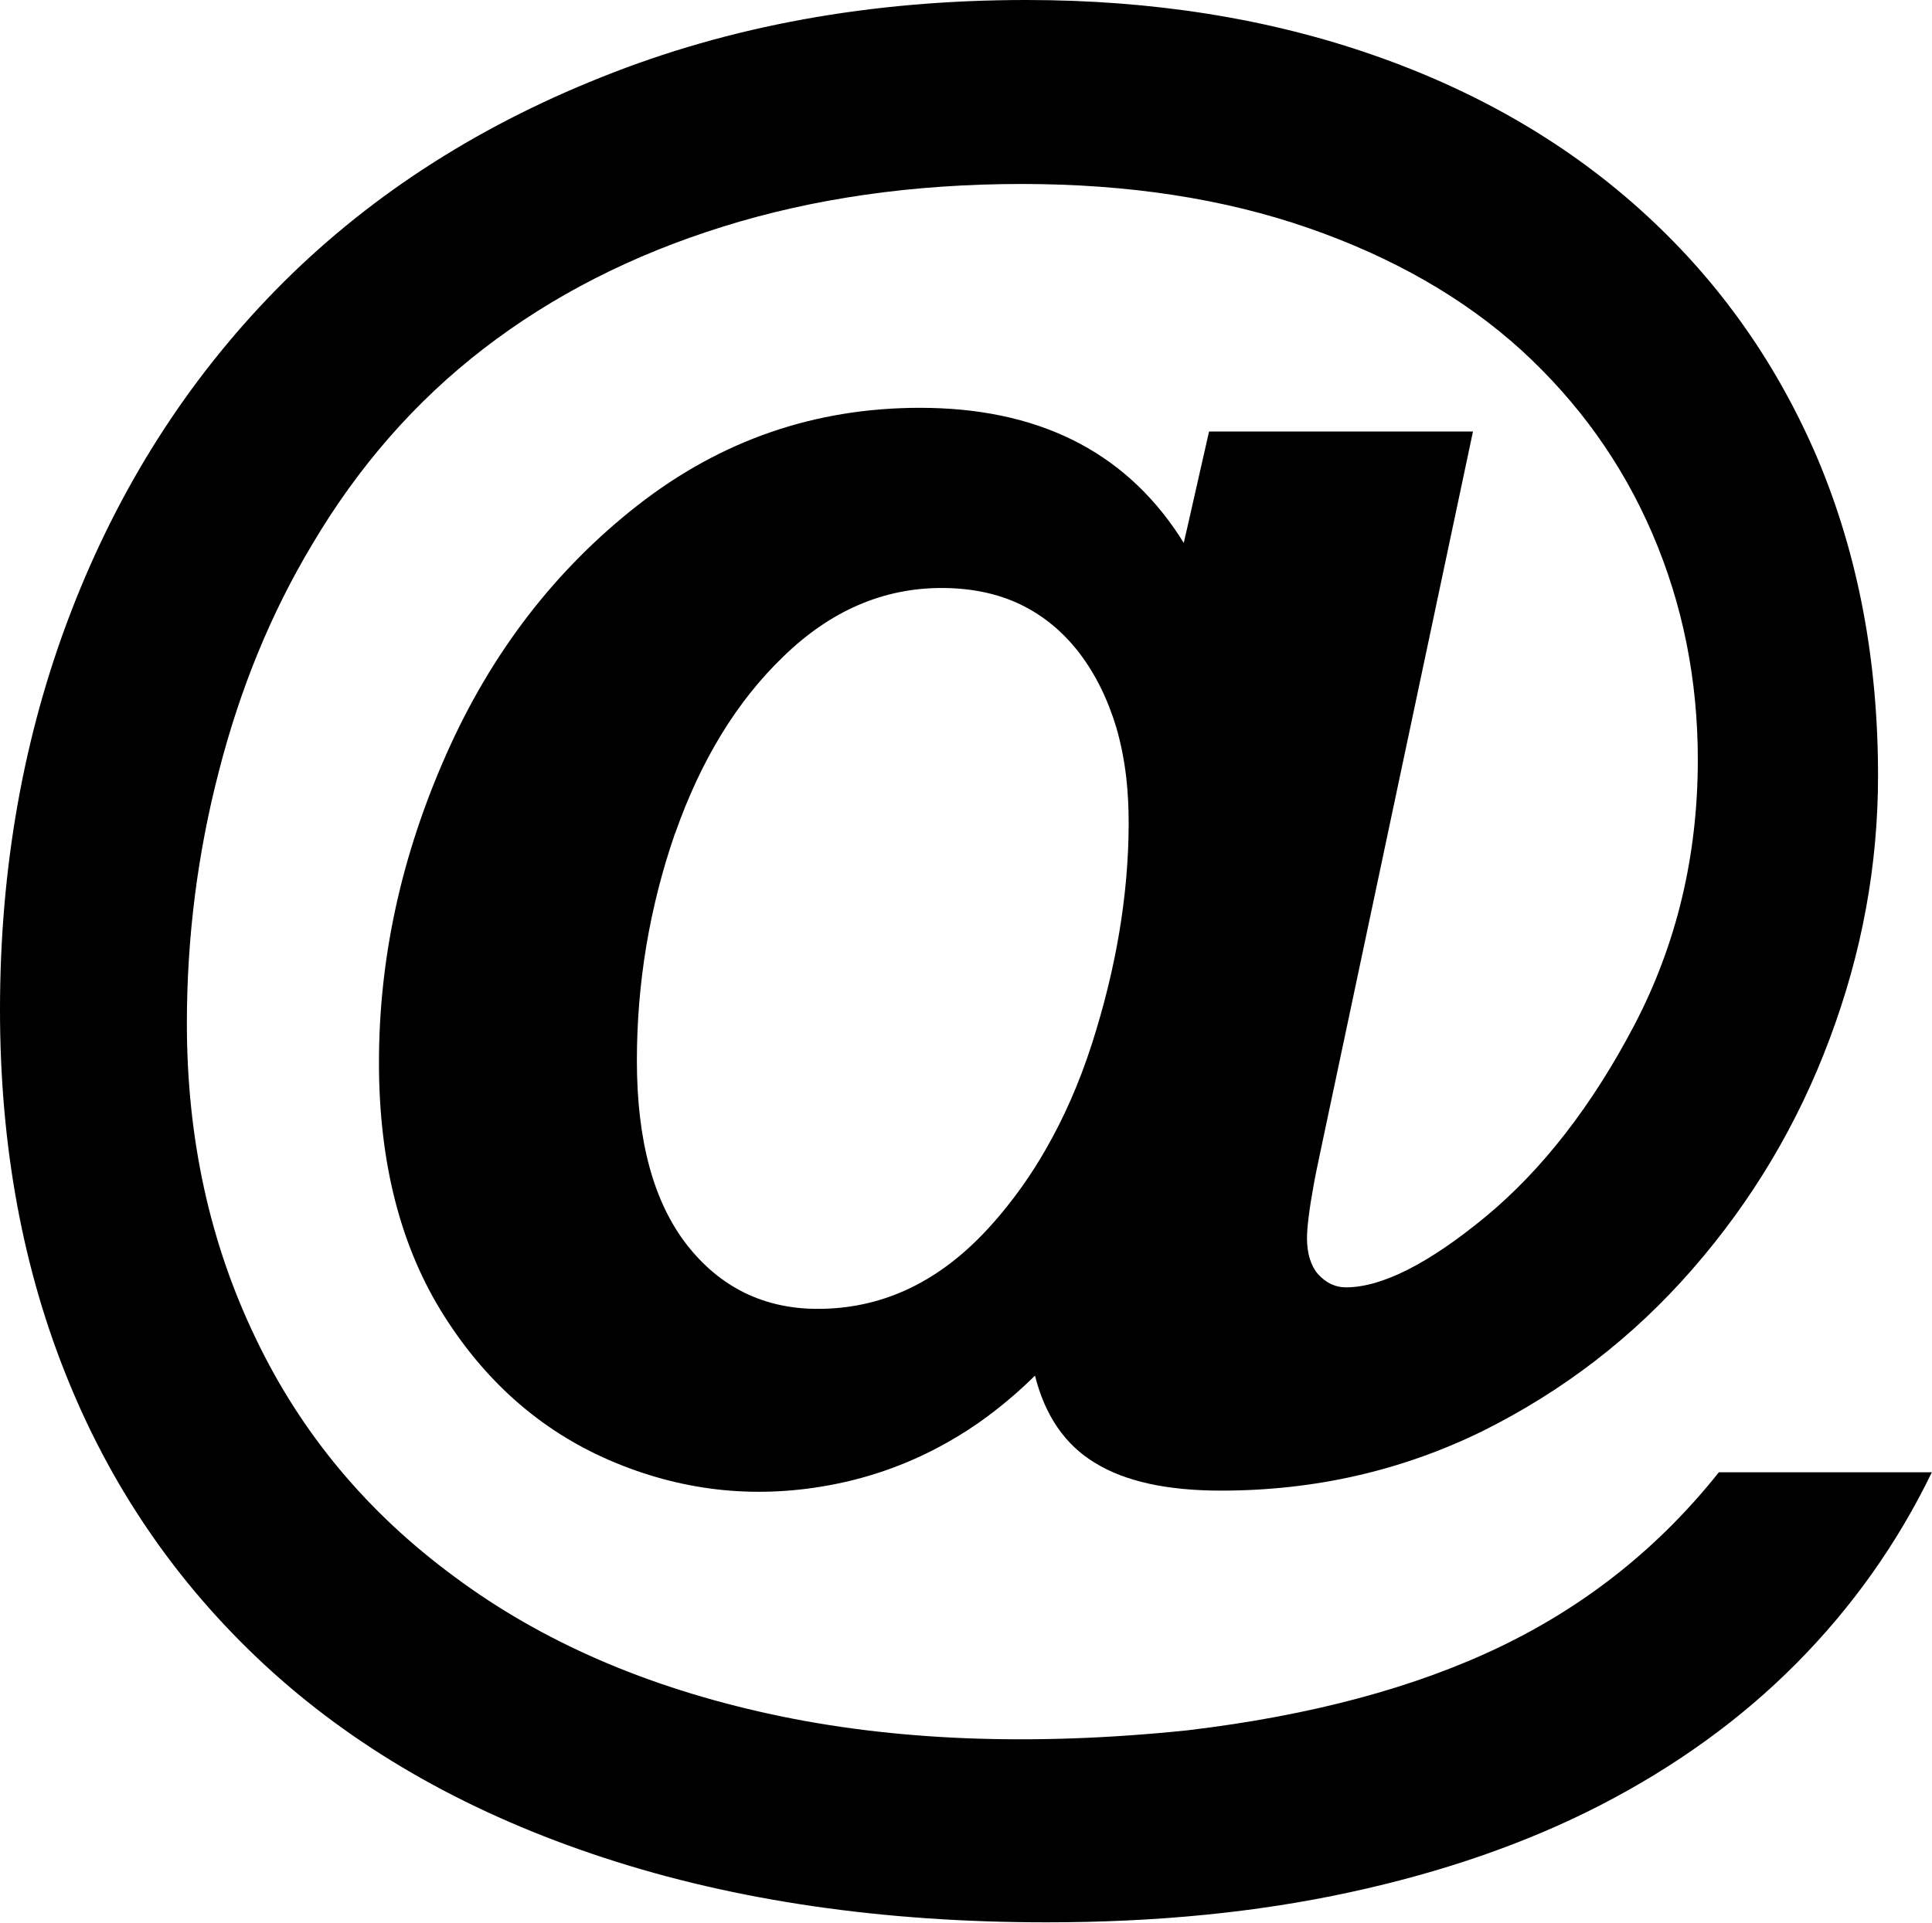
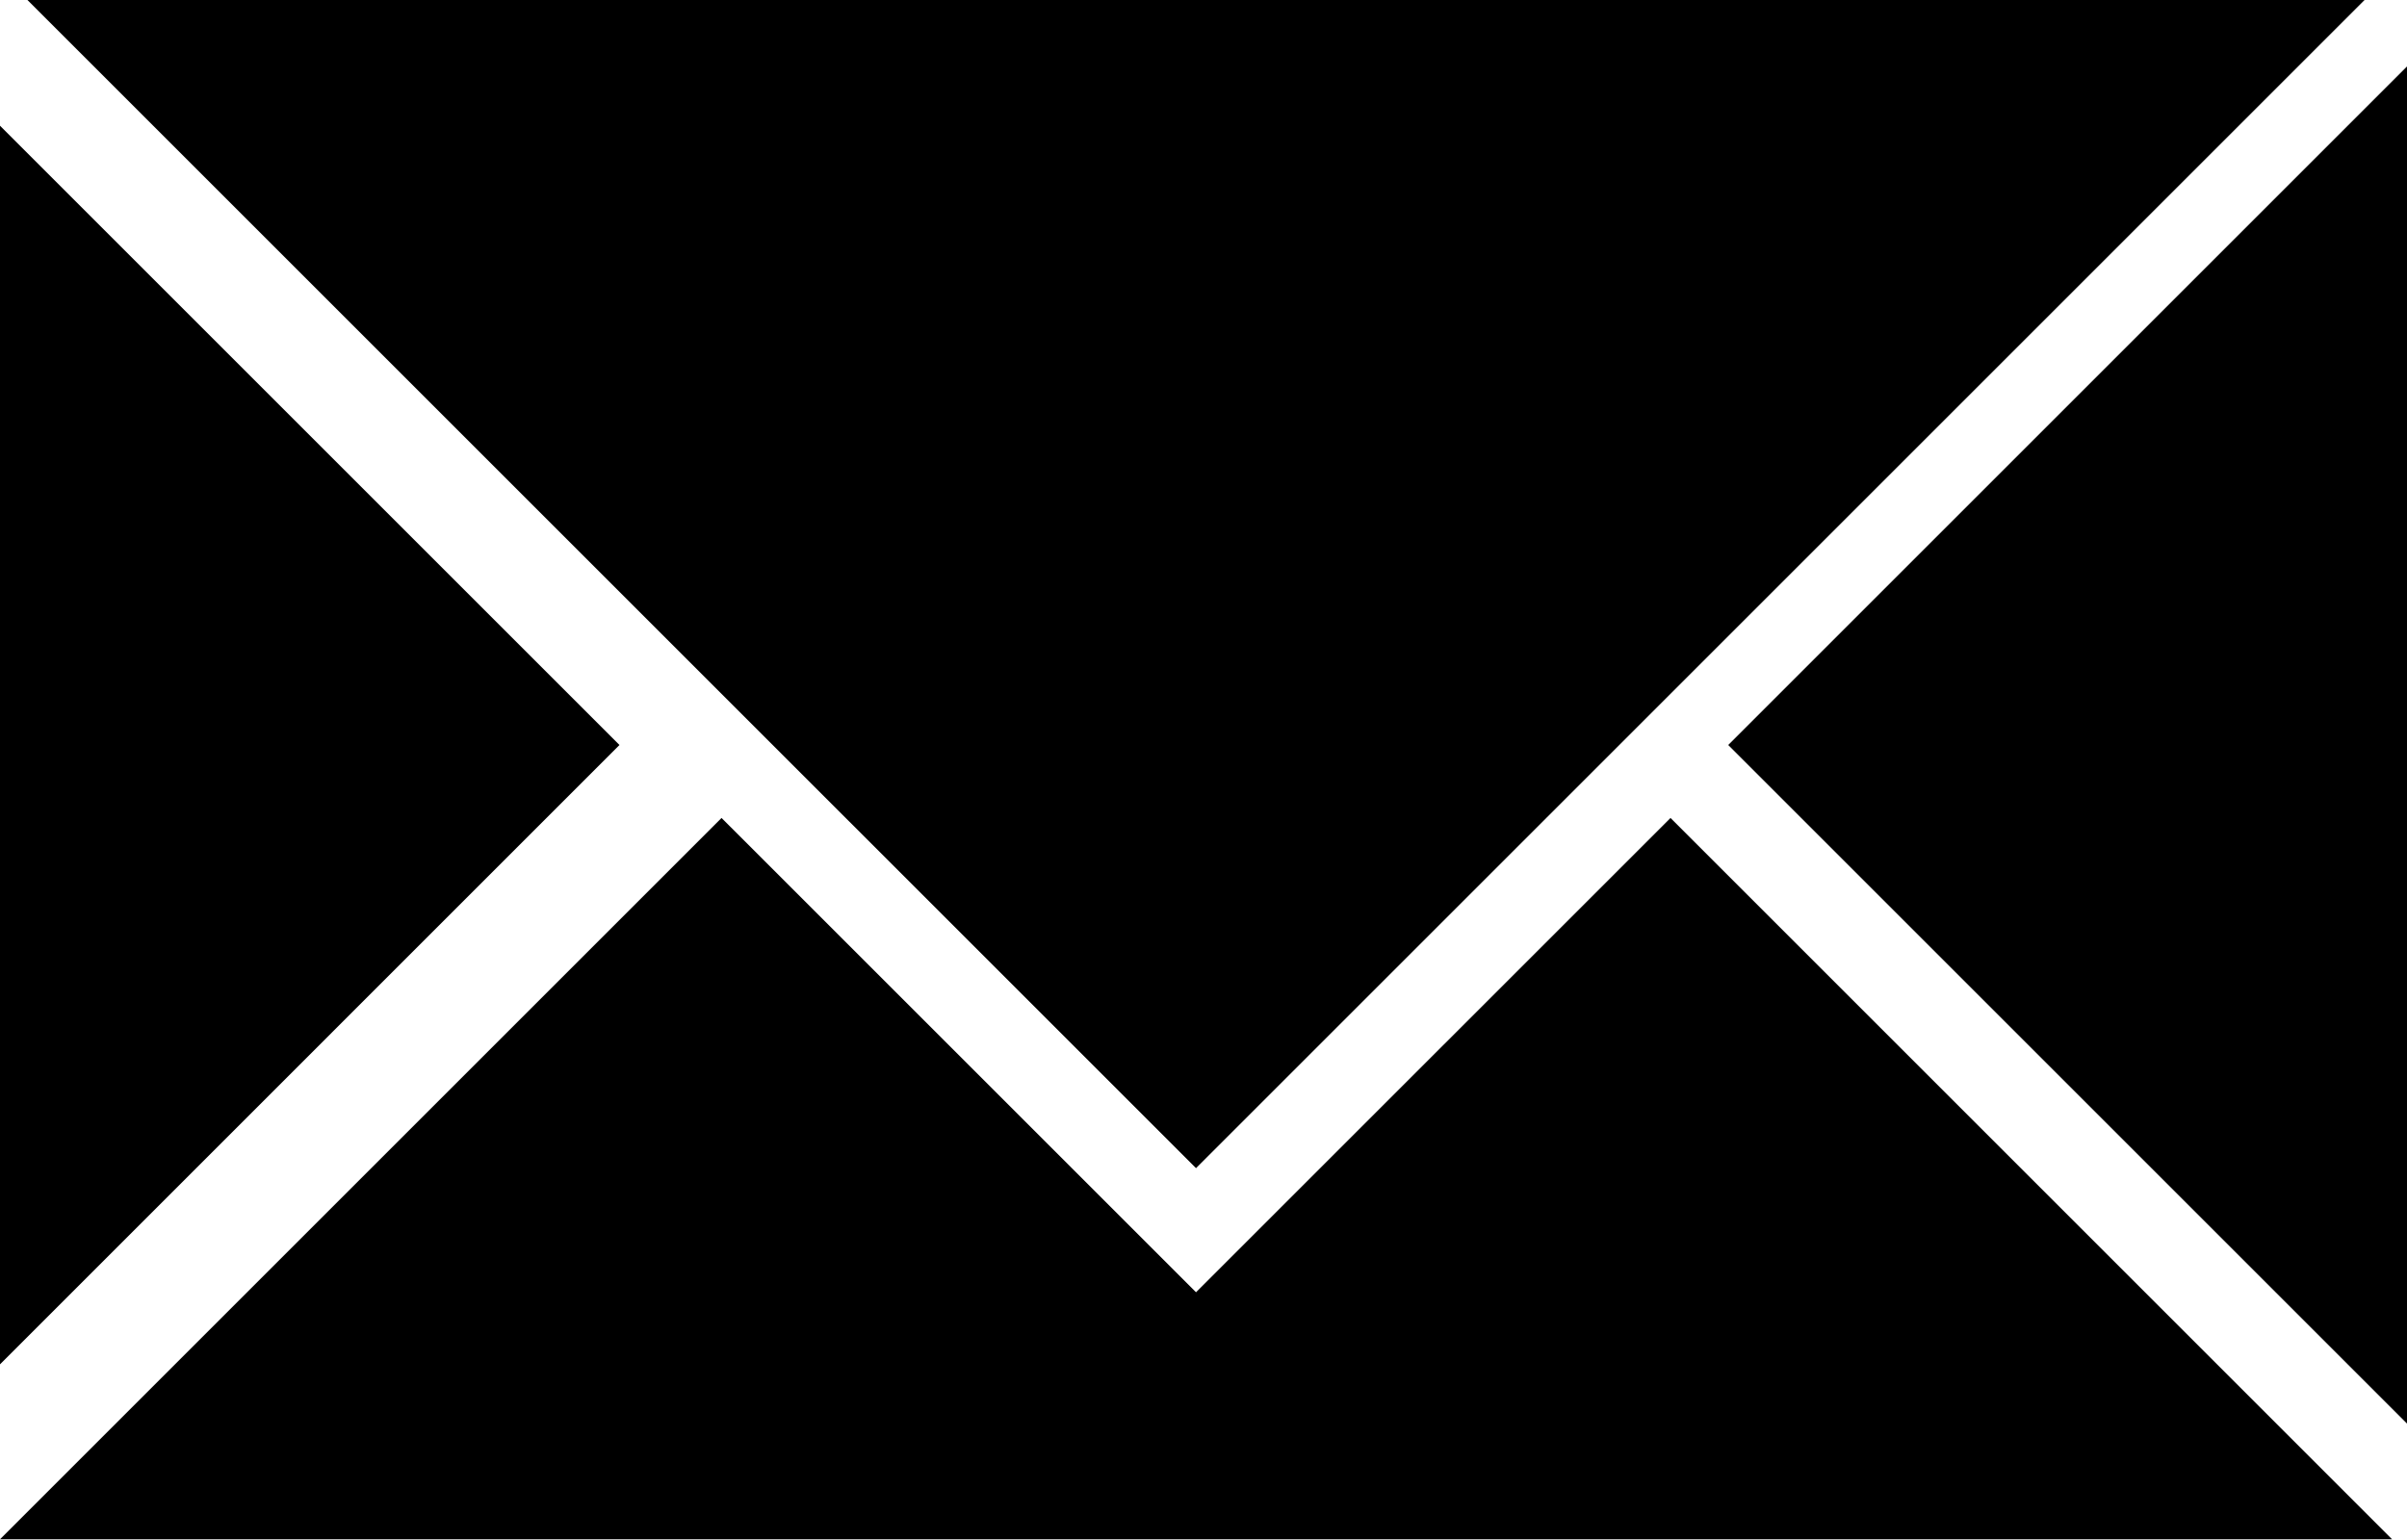
- <svg xmlns="http://www.w3.org/2000/svg" version="1.1" id="Layer_1" x="0px" y="0px" viewBox="0 0 122.1 121.53" style="enable-background:new 0 0 122.1 121.53" xml:space="preserve">
+ <svg xmlns="http://www.w3.org/2000/svg" version="1.1" id="Layer_1" x="0px" y="0px" width="122.88px" height="78.607px" viewBox="0 0 122.88 78.607" enable-background="new 0 0 122.88 78.607" xml:space="preserve">
  <g>
-     <path d="M74.81,34.32l0.23-0.99l1.37-6.05h16.68l-9.6,45.32c-0.17,0.82-0.33,1.55-0.45,2.21v0c-0.3,1.64-0.44,2.79-0.44,3.46 c0,0.97,0.24,1.75,0.71,2.29c0.5,0.54,1.08,0.82,1.75,0.82c2.26,0,5.22-1.49,8.82-4.46c3.58-2.96,6.73-7.01,9.41-12.12 c2.67-5.11,4.01-10.7,4.01-16.78c0-5.05-0.95-9.81-2.87-14.28c-1.92-4.47-4.7-8.33-8.31-11.63c-3.62-3.28-8.11-5.85-13.44-7.7 c-5.33-1.85-11.37-2.78-18.1-2.78c-6.88,0-13.18,0.91-18.9,2.7c-5.74,1.79-10.76,4.36-15.1,7.7c-4.34,3.34-7.96,7.49-10.87,12.42 c-2.57,4.29-4.53,9.06-5.87,14.28c-1.36,5.22-2.03,10.55-2.03,15.98c0,7.25,1.45,13.87,4.34,19.87c2.87,6.02,7.07,11.05,12.58,15.1 c5.48,4.08,12.12,6.97,19.93,8.67c7.79,1.7,16.59,2.05,26.41,1.03c7.79-0.93,14.39-2.7,19.8-5.31c5.41-2.61,10.01-6.28,13.76-11 h13.46c-2.18,4.51-5.05,8.54-8.56,12.08c-3.51,3.54-7.64,6.51-12.36,8.95c-4.7,2.42-9.99,4.25-15.86,5.52 c-5.84,1.27-12.23,1.9-19.16,1.9c-10.35,0-19.69-1.36-27.98-4.08c-8.31-2.72-15.29-6.64-20.97-11.76 c-5.65-5.11-9.95-11.22-12.86-18.34C1.44,80.27,0,72.44,0,63.83c0-8.97,1.49-17.37,4.49-25.16c3-7.78,7.29-14.56,12.92-20.32 C23.04,12.6,29.9,8.11,38.01,4.88C46.12,1.62,55.07,0,64.85,0c8,0,15.34,1.17,22.02,3.51c6.67,2.33,12.4,5.7,17.15,10.07 c4.77,4.38,8.39,9.58,10.92,15.58c2.5,6,3.75,12.62,3.75,19.87c0,5.65-1.01,11.17-3.04,16.59c-2.01,5.41-4.92,10.29-8.69,14.61 c-3.75,4.31-8.2,7.72-13.29,10.25c-5.11,2.5-10.61,3.75-16.5,3.75c-3.41,0-6.06-0.58-7.96-1.75c-1.9-1.14-3.17-3-3.8-5.52 c-0.96,0.95-1.96,1.8-2.99,2.57c-0.83,0.62-1.69,1.17-2.58,1.67c-2.2,1.24-4.56,2.12-7.07,2.62c-4.77,0.95-9.38,0.5-13.85-1.34 c-4.47-1.84-8.07-4.92-10.83-9.26c-2.76-4.34-4.14-9.68-4.14-16.05c0-6.62,1.42-13.11,4.27-19.52C31.06,41.25,35.1,36,40.34,31.91 c5.24-4.08,11.17-6.13,17.8-6.13c7.37,0,12.84,2.69,16.38,8.08L74.81,34.32L74.81,34.32z M40.25,67.05c0,5.07,1.06,8.93,3.15,11.63 c2.11,2.7,4.88,4.06,8.28,4.06c3.97,0,7.44-1.6,10.46-4.75c0.89-0.93,1.71-1.94,2.47-3.01c0.51-0.72,1-1.48,1.45-2.27 c1.17-2.02,2.15-4.25,2.94-6.7c1.53-4.77,2.31-9.38,2.33-13.84v-0.16c0-0.99-0.05-1.94-0.15-2.84c-0.13-1.12-0.34-2.18-0.63-3.18 c-0.54-1.79-1.31-3.36-2.35-4.73c-1.04-1.34-2.26-2.35-3.73-3.06c-1.45-0.69-3.11-1.03-4.96-1.03c-3.69,0-7.03,1.44-10.01,4.34 c-2.95,2.84-5.2,6.55-6.81,11.11l0,0l-0.05,0.12C41.05,57.36,40.25,62.13,40.25,67.05L40.25,67.05z" />
+     <path fill-rule="evenodd" clip-rule="evenodd" d="M61.058,65.992l24.224-24.221l36.837,36.836H73.673h-25.23H0l36.836-36.836 L61.058,65.992L61.058,65.992z M1.401,0l59.656,59.654L120.714,0H1.401L1.401,0z M0,69.673l31.625-31.628L0,6.42V69.673L0,69.673z M122.88,72.698L88.227,38.045L122.88,3.393V72.698L122.88,72.698z" />
  </g>
</svg>
